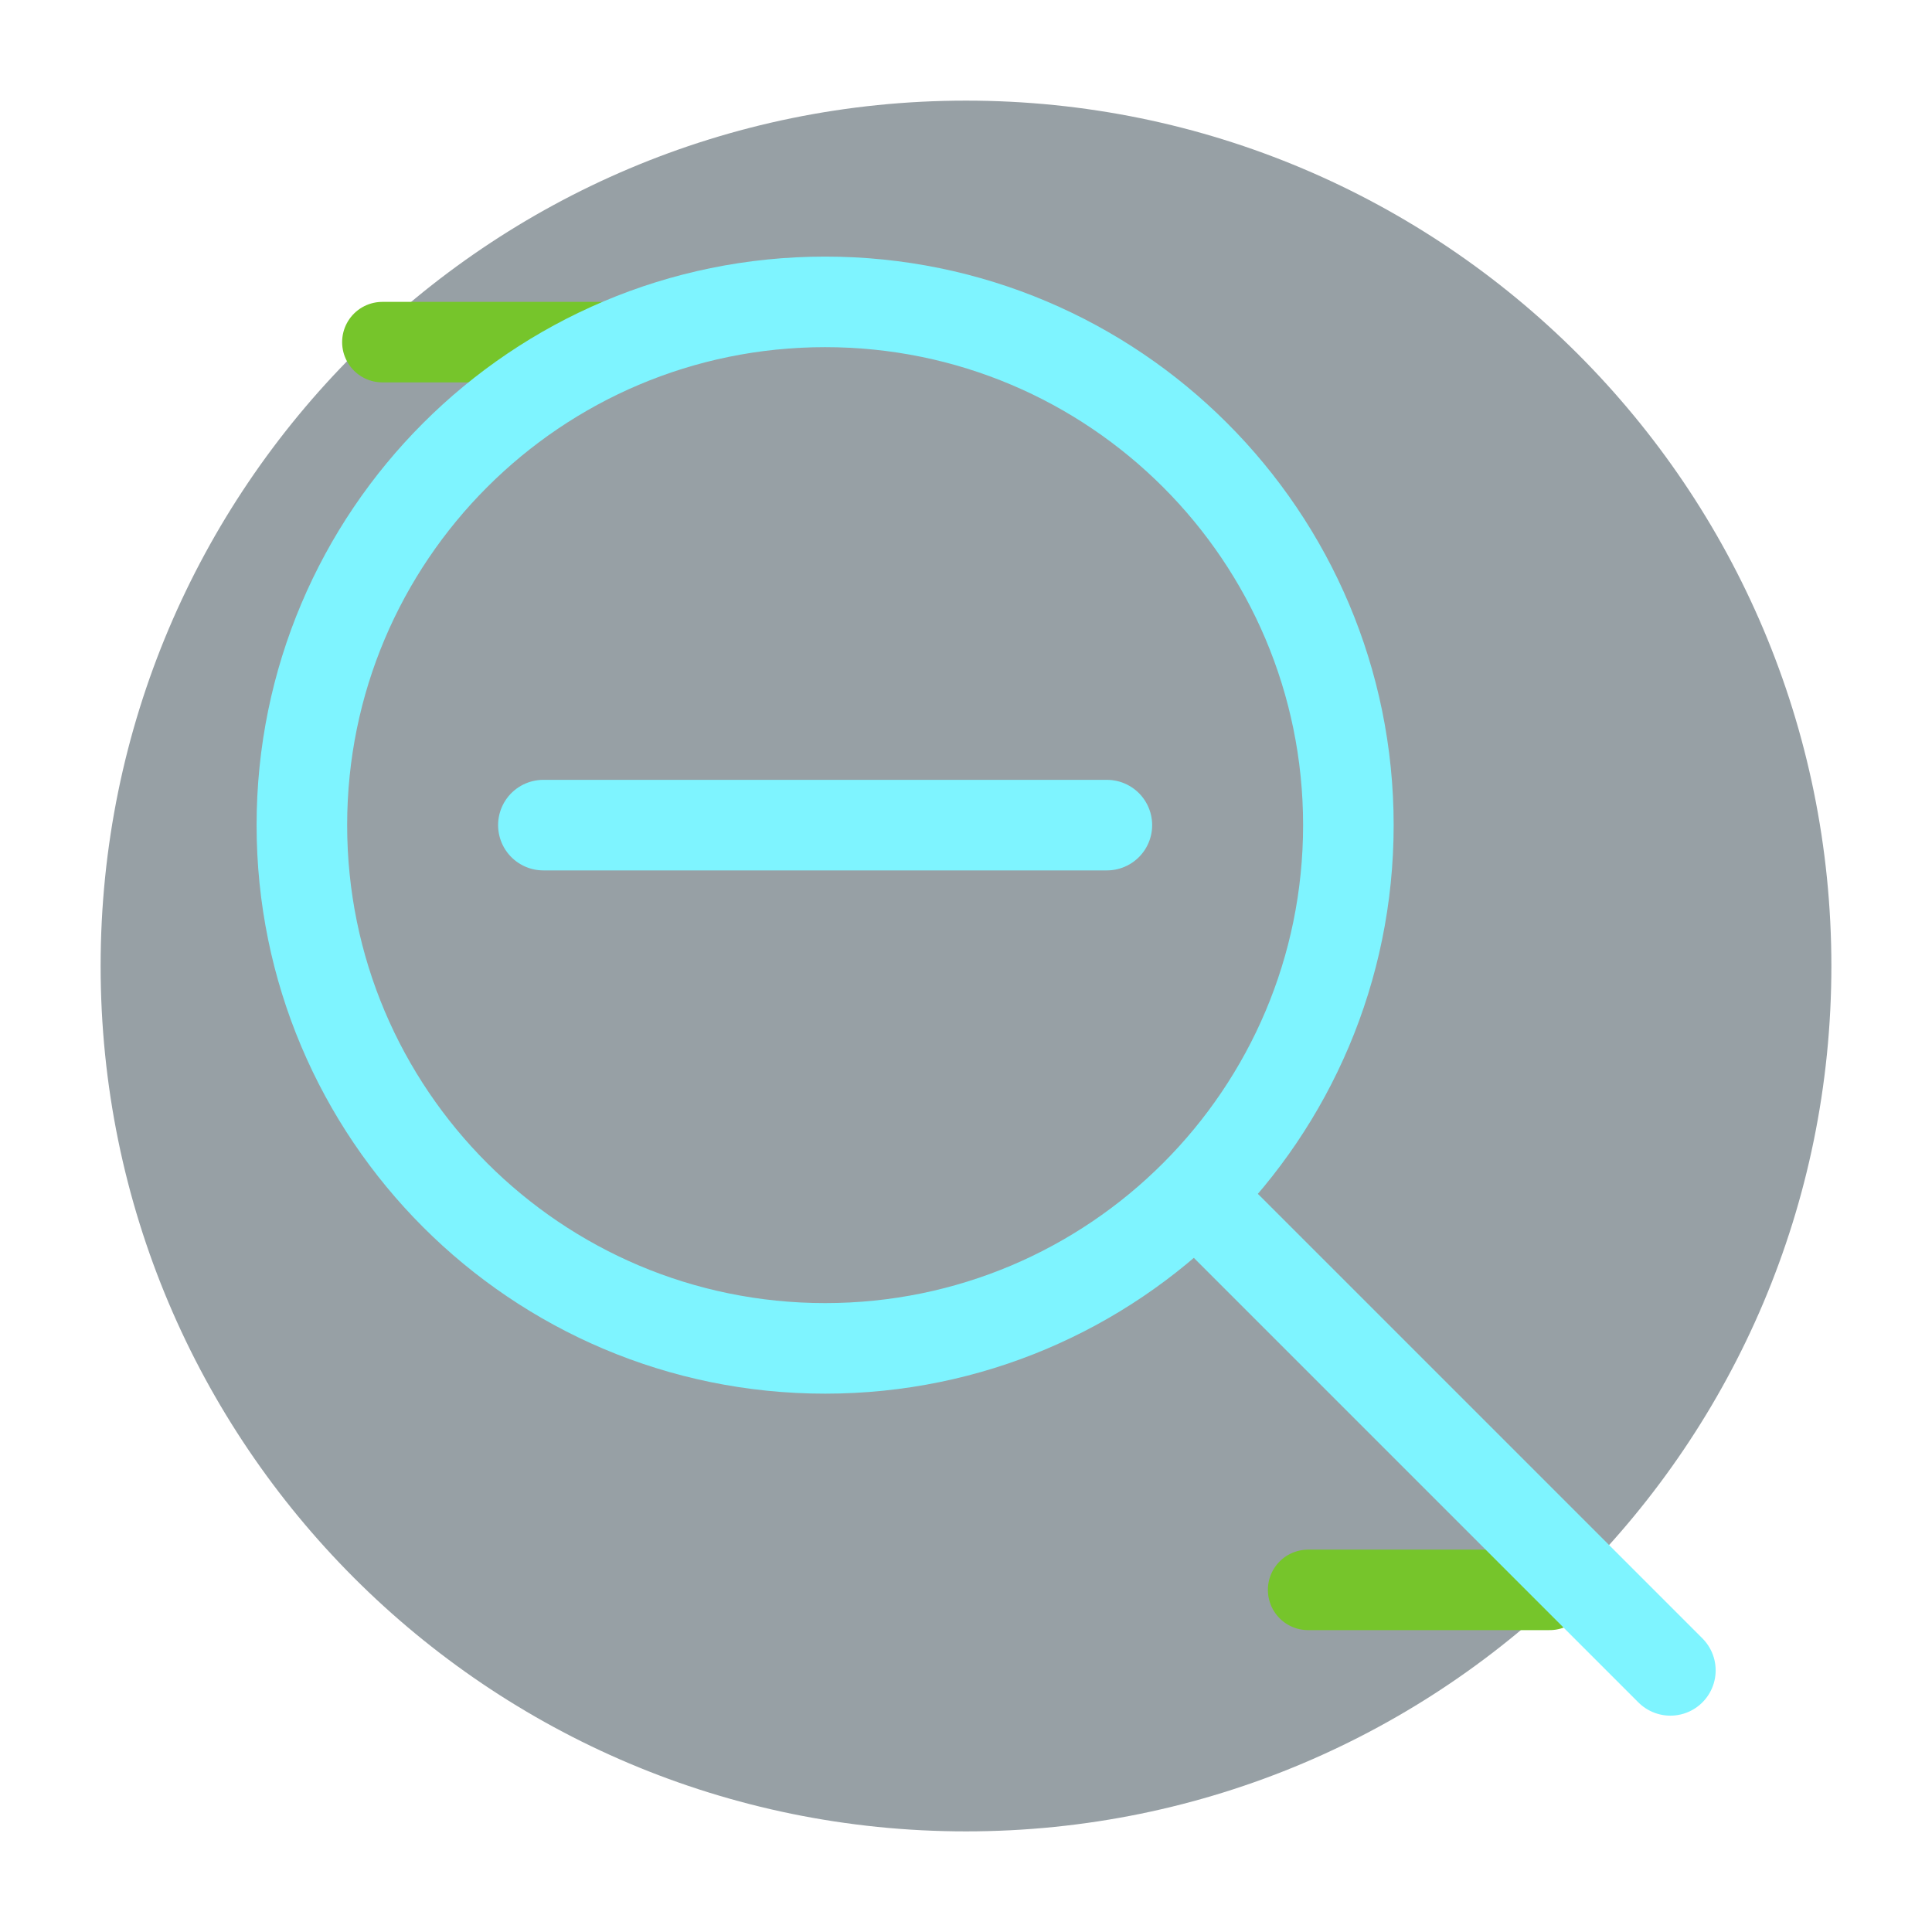
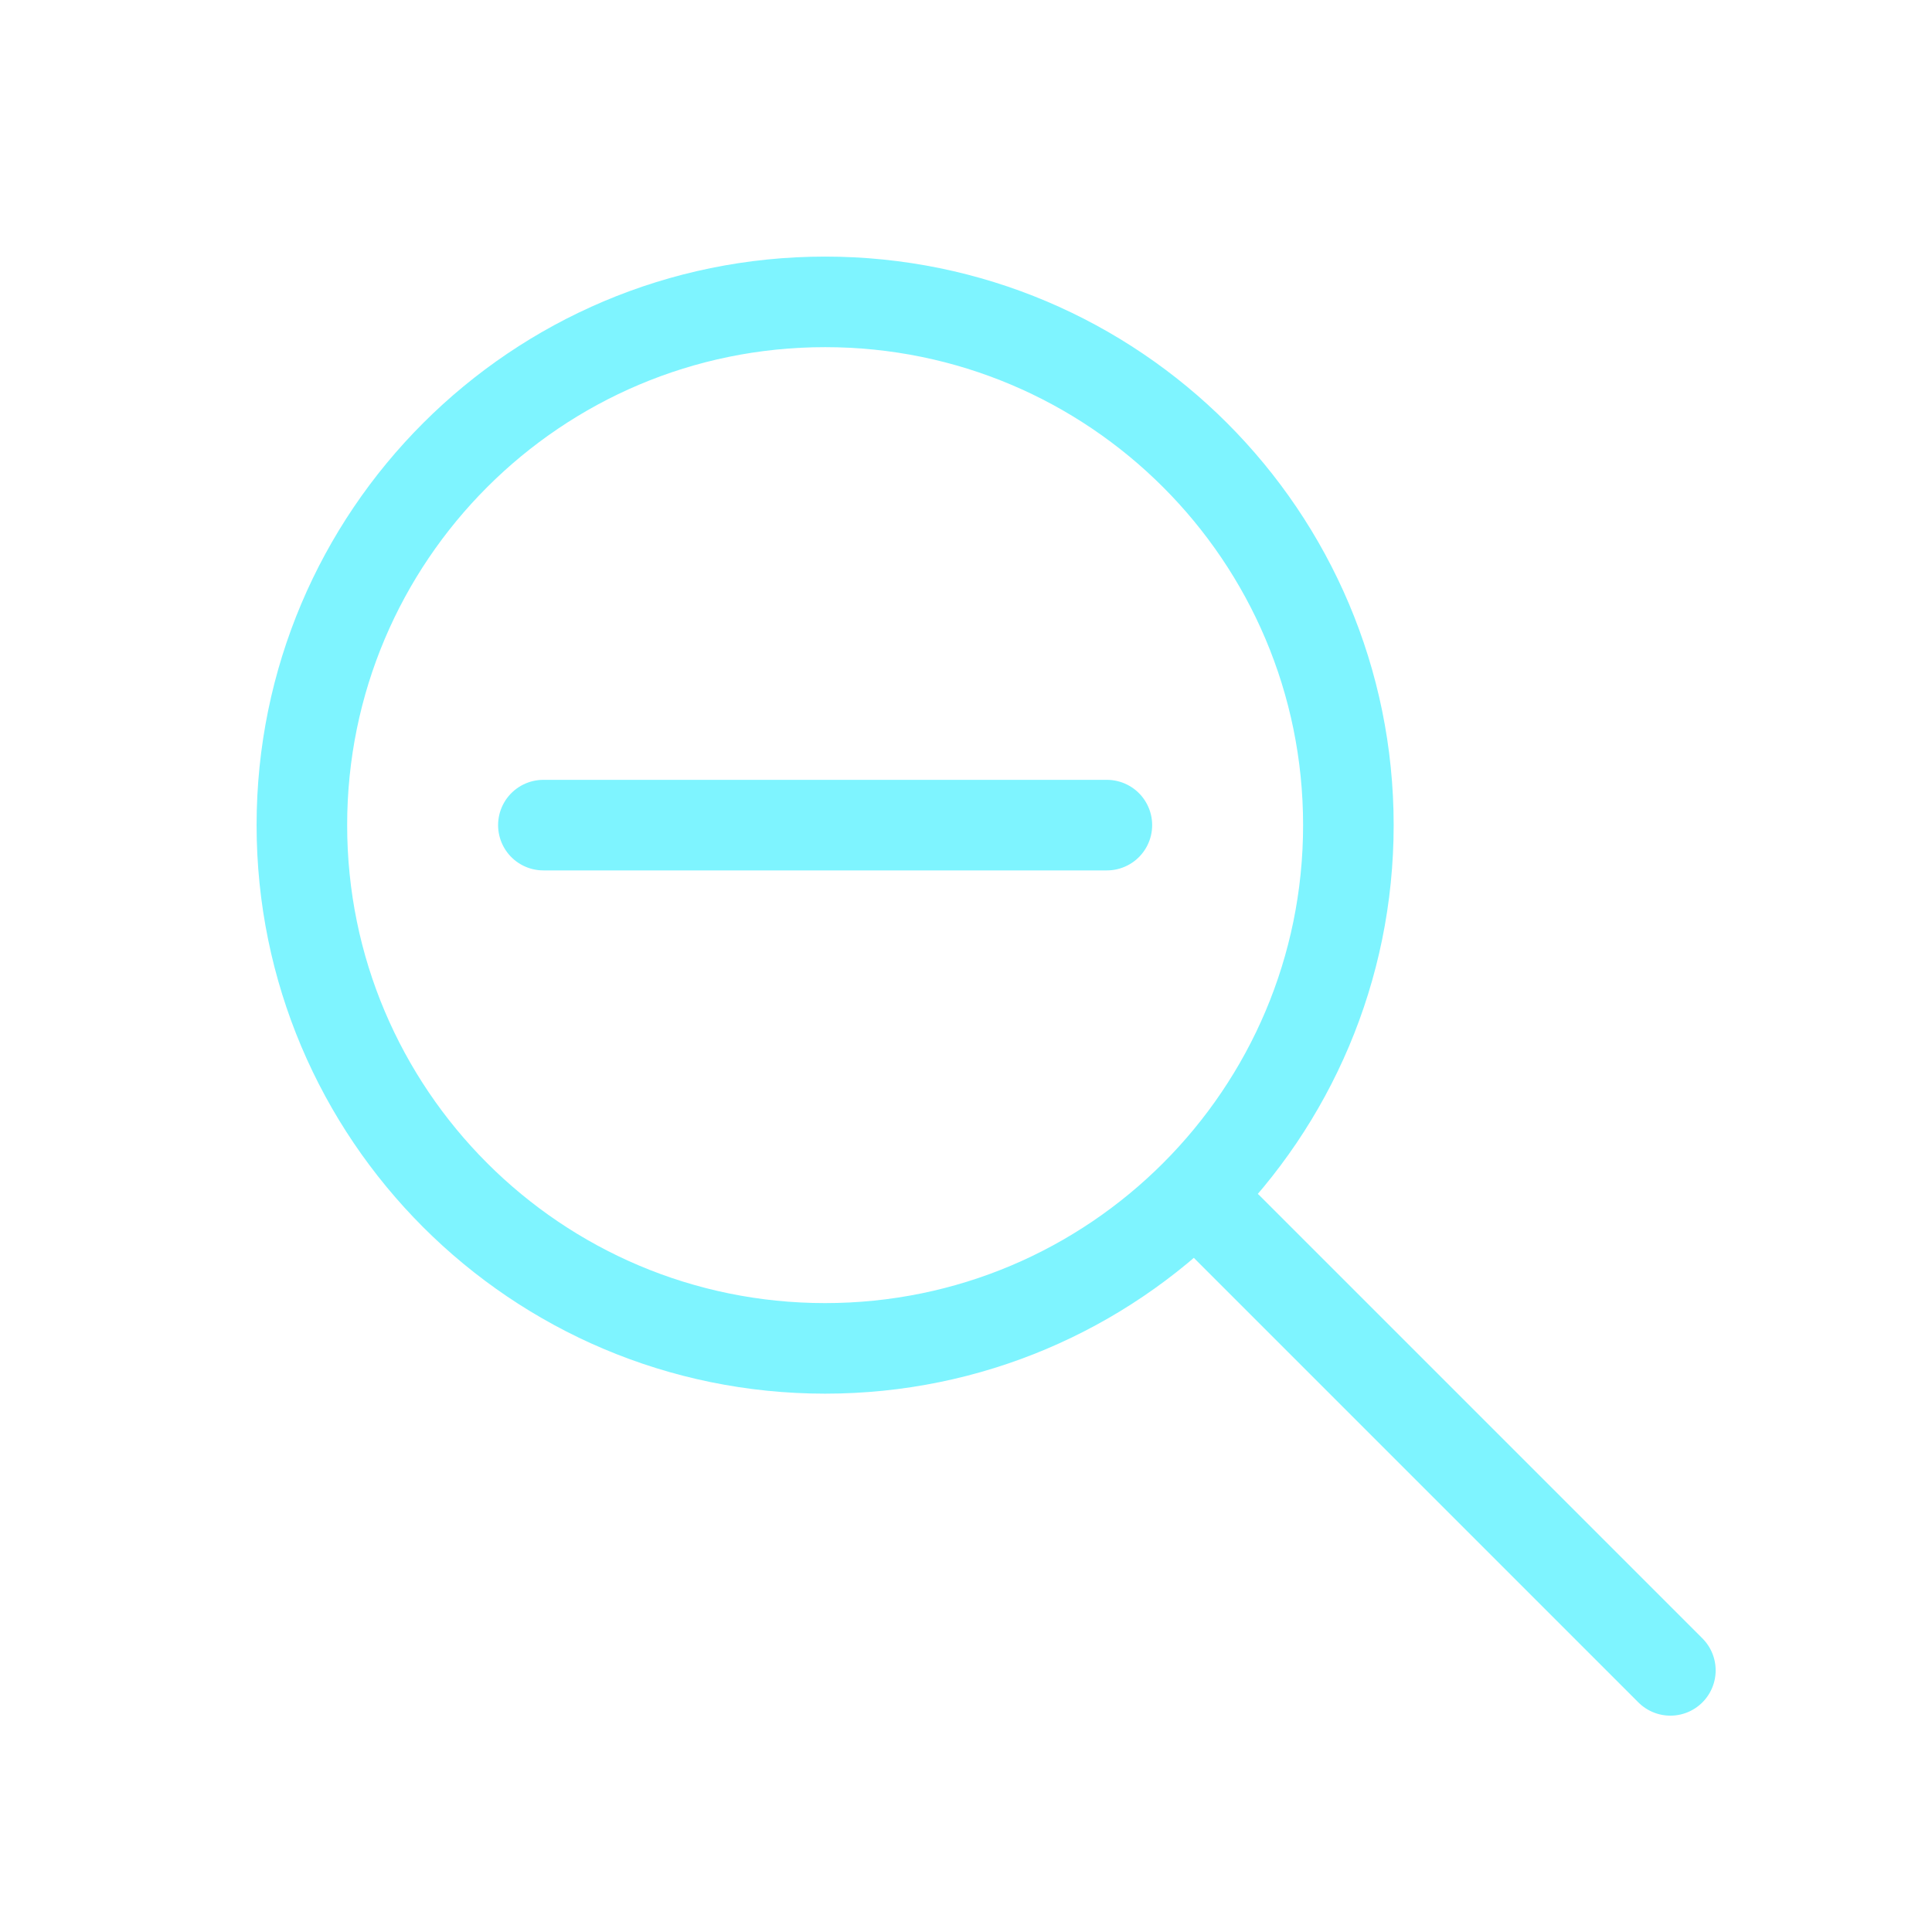
<svg xmlns="http://www.w3.org/2000/svg" width="96" height="96" viewBox="0 0 96 96">
  <defs>
    <linearGradient id="g" x1="8" y1="8" x2="88" y2="88">
      <stop stop-color="#7ef4ff" />
      <stop offset=".58" stop-color="#39d7ee" />
      <stop offset="1" stop-color="#1683a4" />
    </linearGradient>
    <linearGradient id="gold" x2="1" y2="1">
      <stop stop-color="#fff08a" />
      <stop offset="1" stop-color="#f39b08" />
    </linearGradient>
  </defs>
-   <circle cx="48" cy="48" r="43" fill="#071c28" opacity=".42" />
-   <path d="M19 17h12M65 79h12" stroke="#76c52b" stroke-width="4" stroke-linecap="round" />
  <g fill="none" stroke="url(#g)" stroke-width="4.5" stroke-linecap="round" stroke-linejoin="round">
    <circle cx="41" cy="41" r="26" />
    <path d="m61 61 22 22M27 41h28" />
  </g>
</svg>
